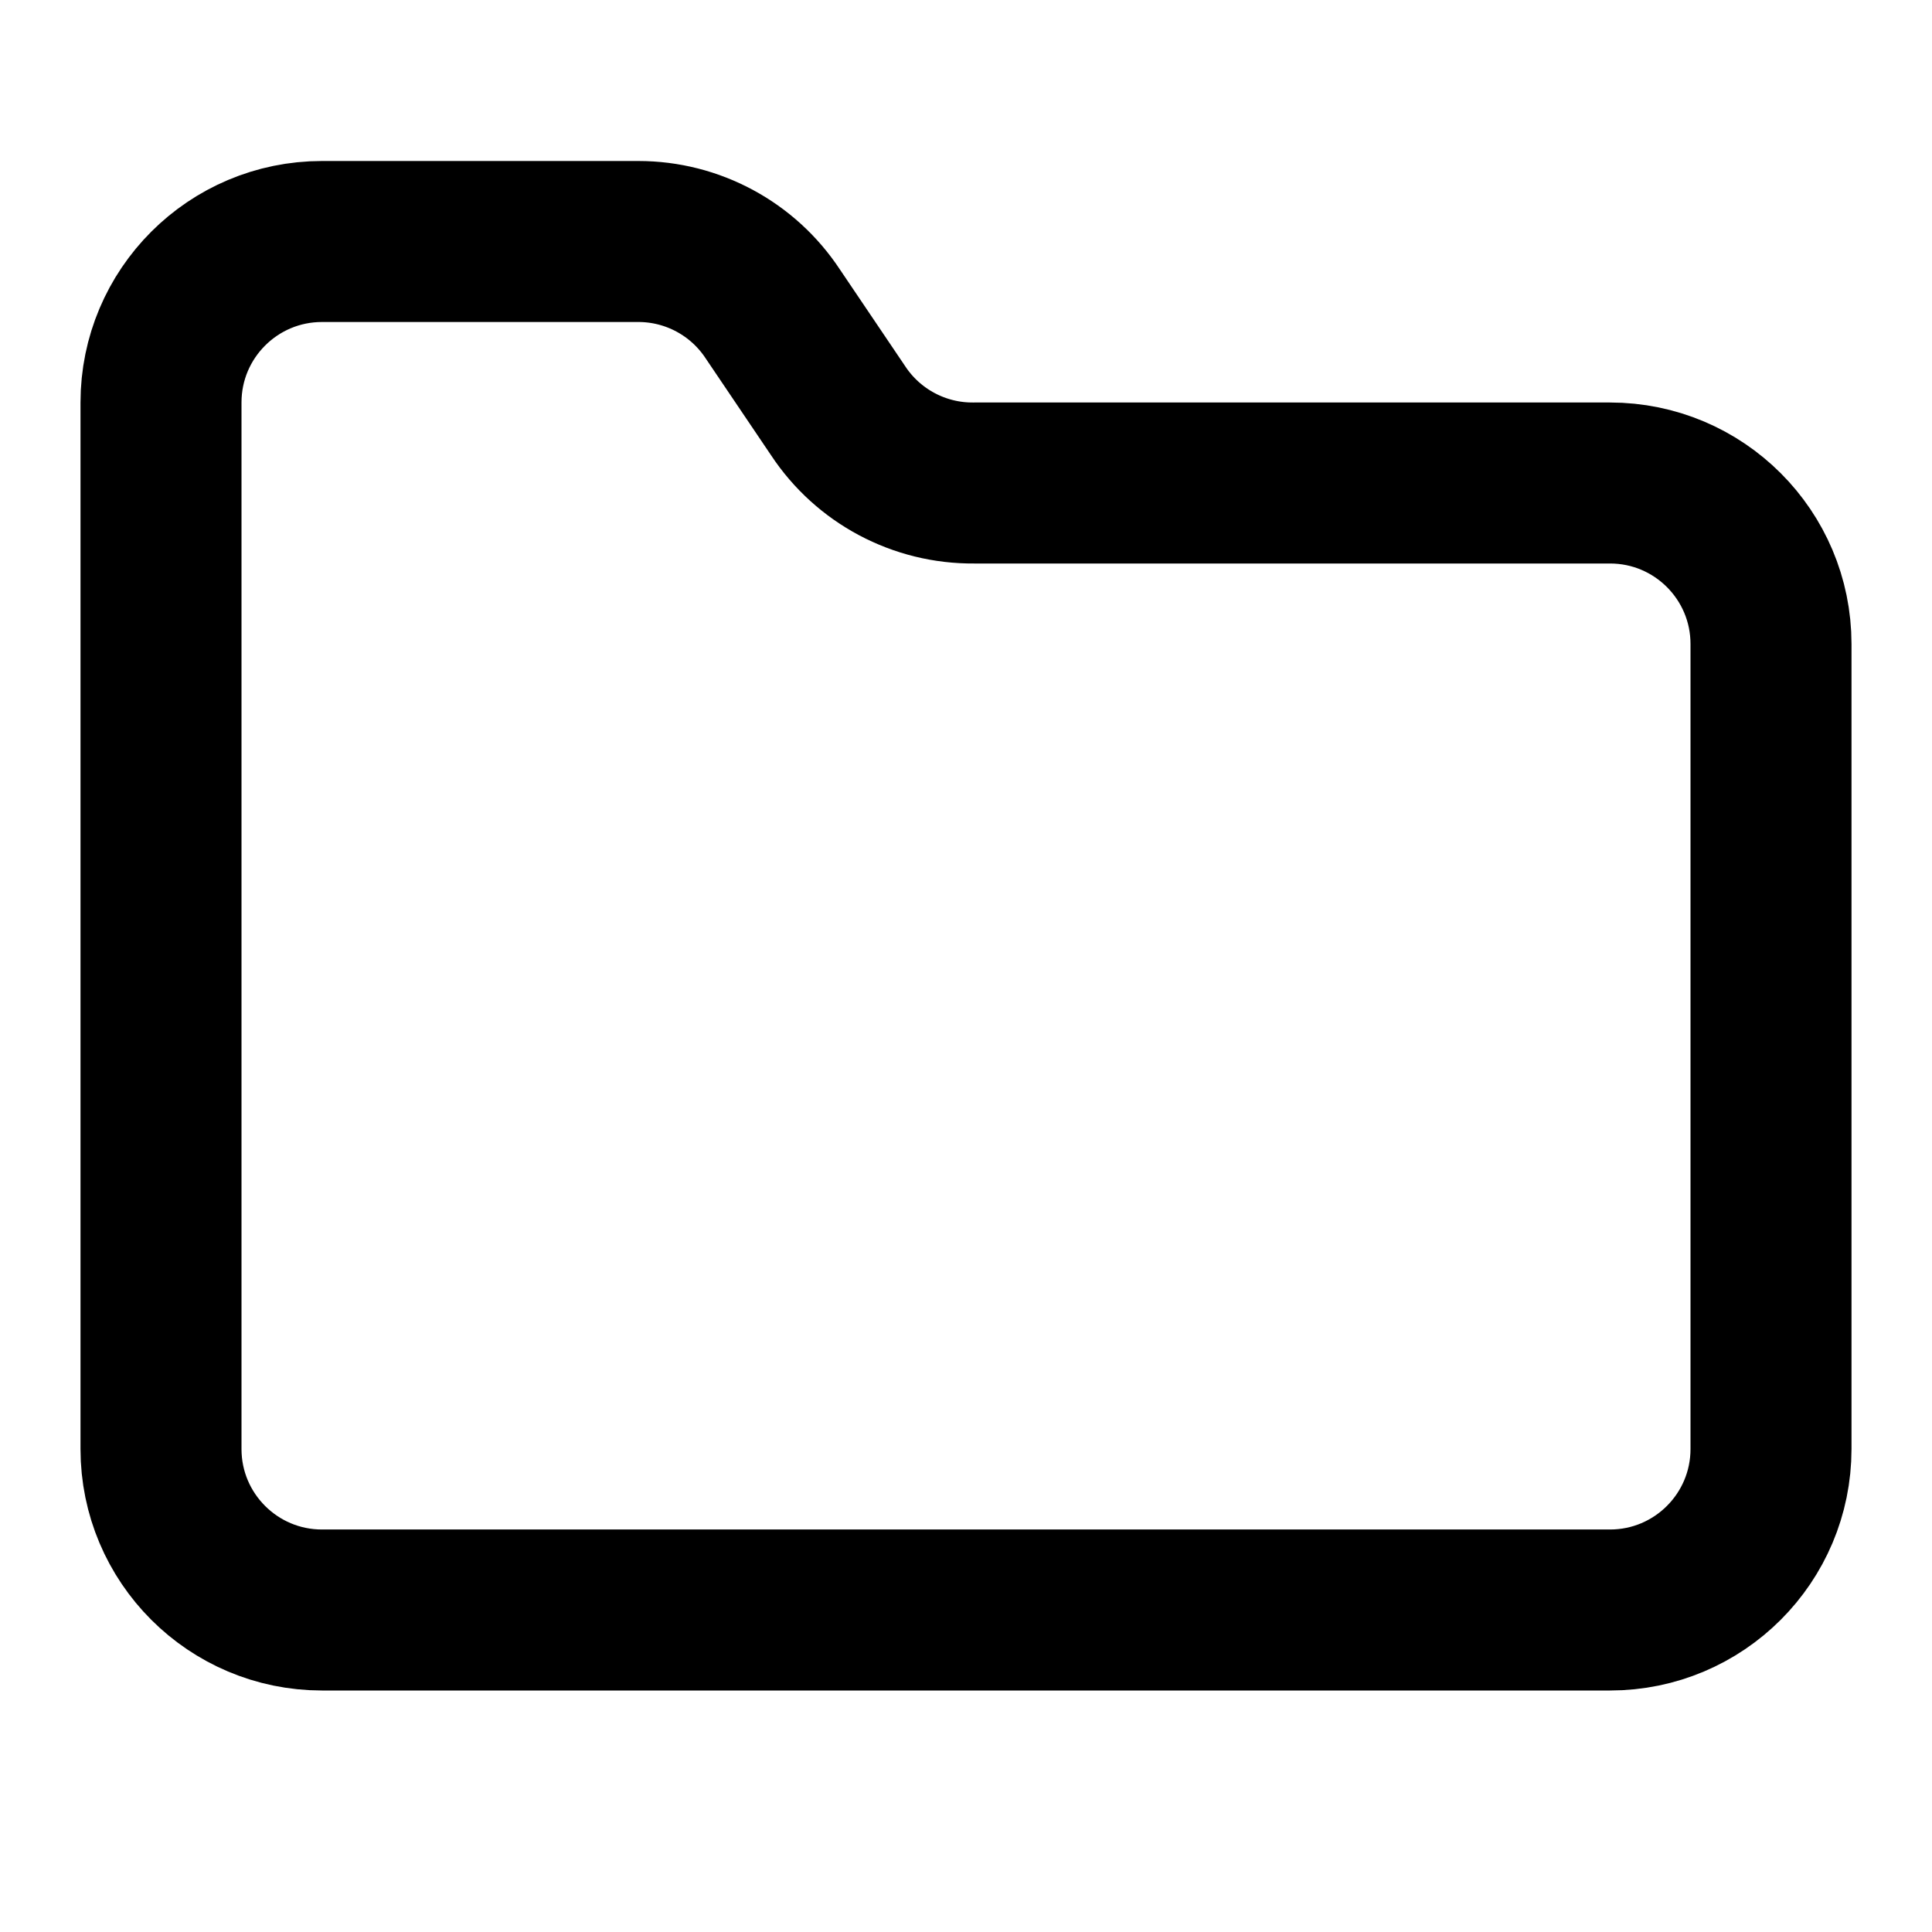
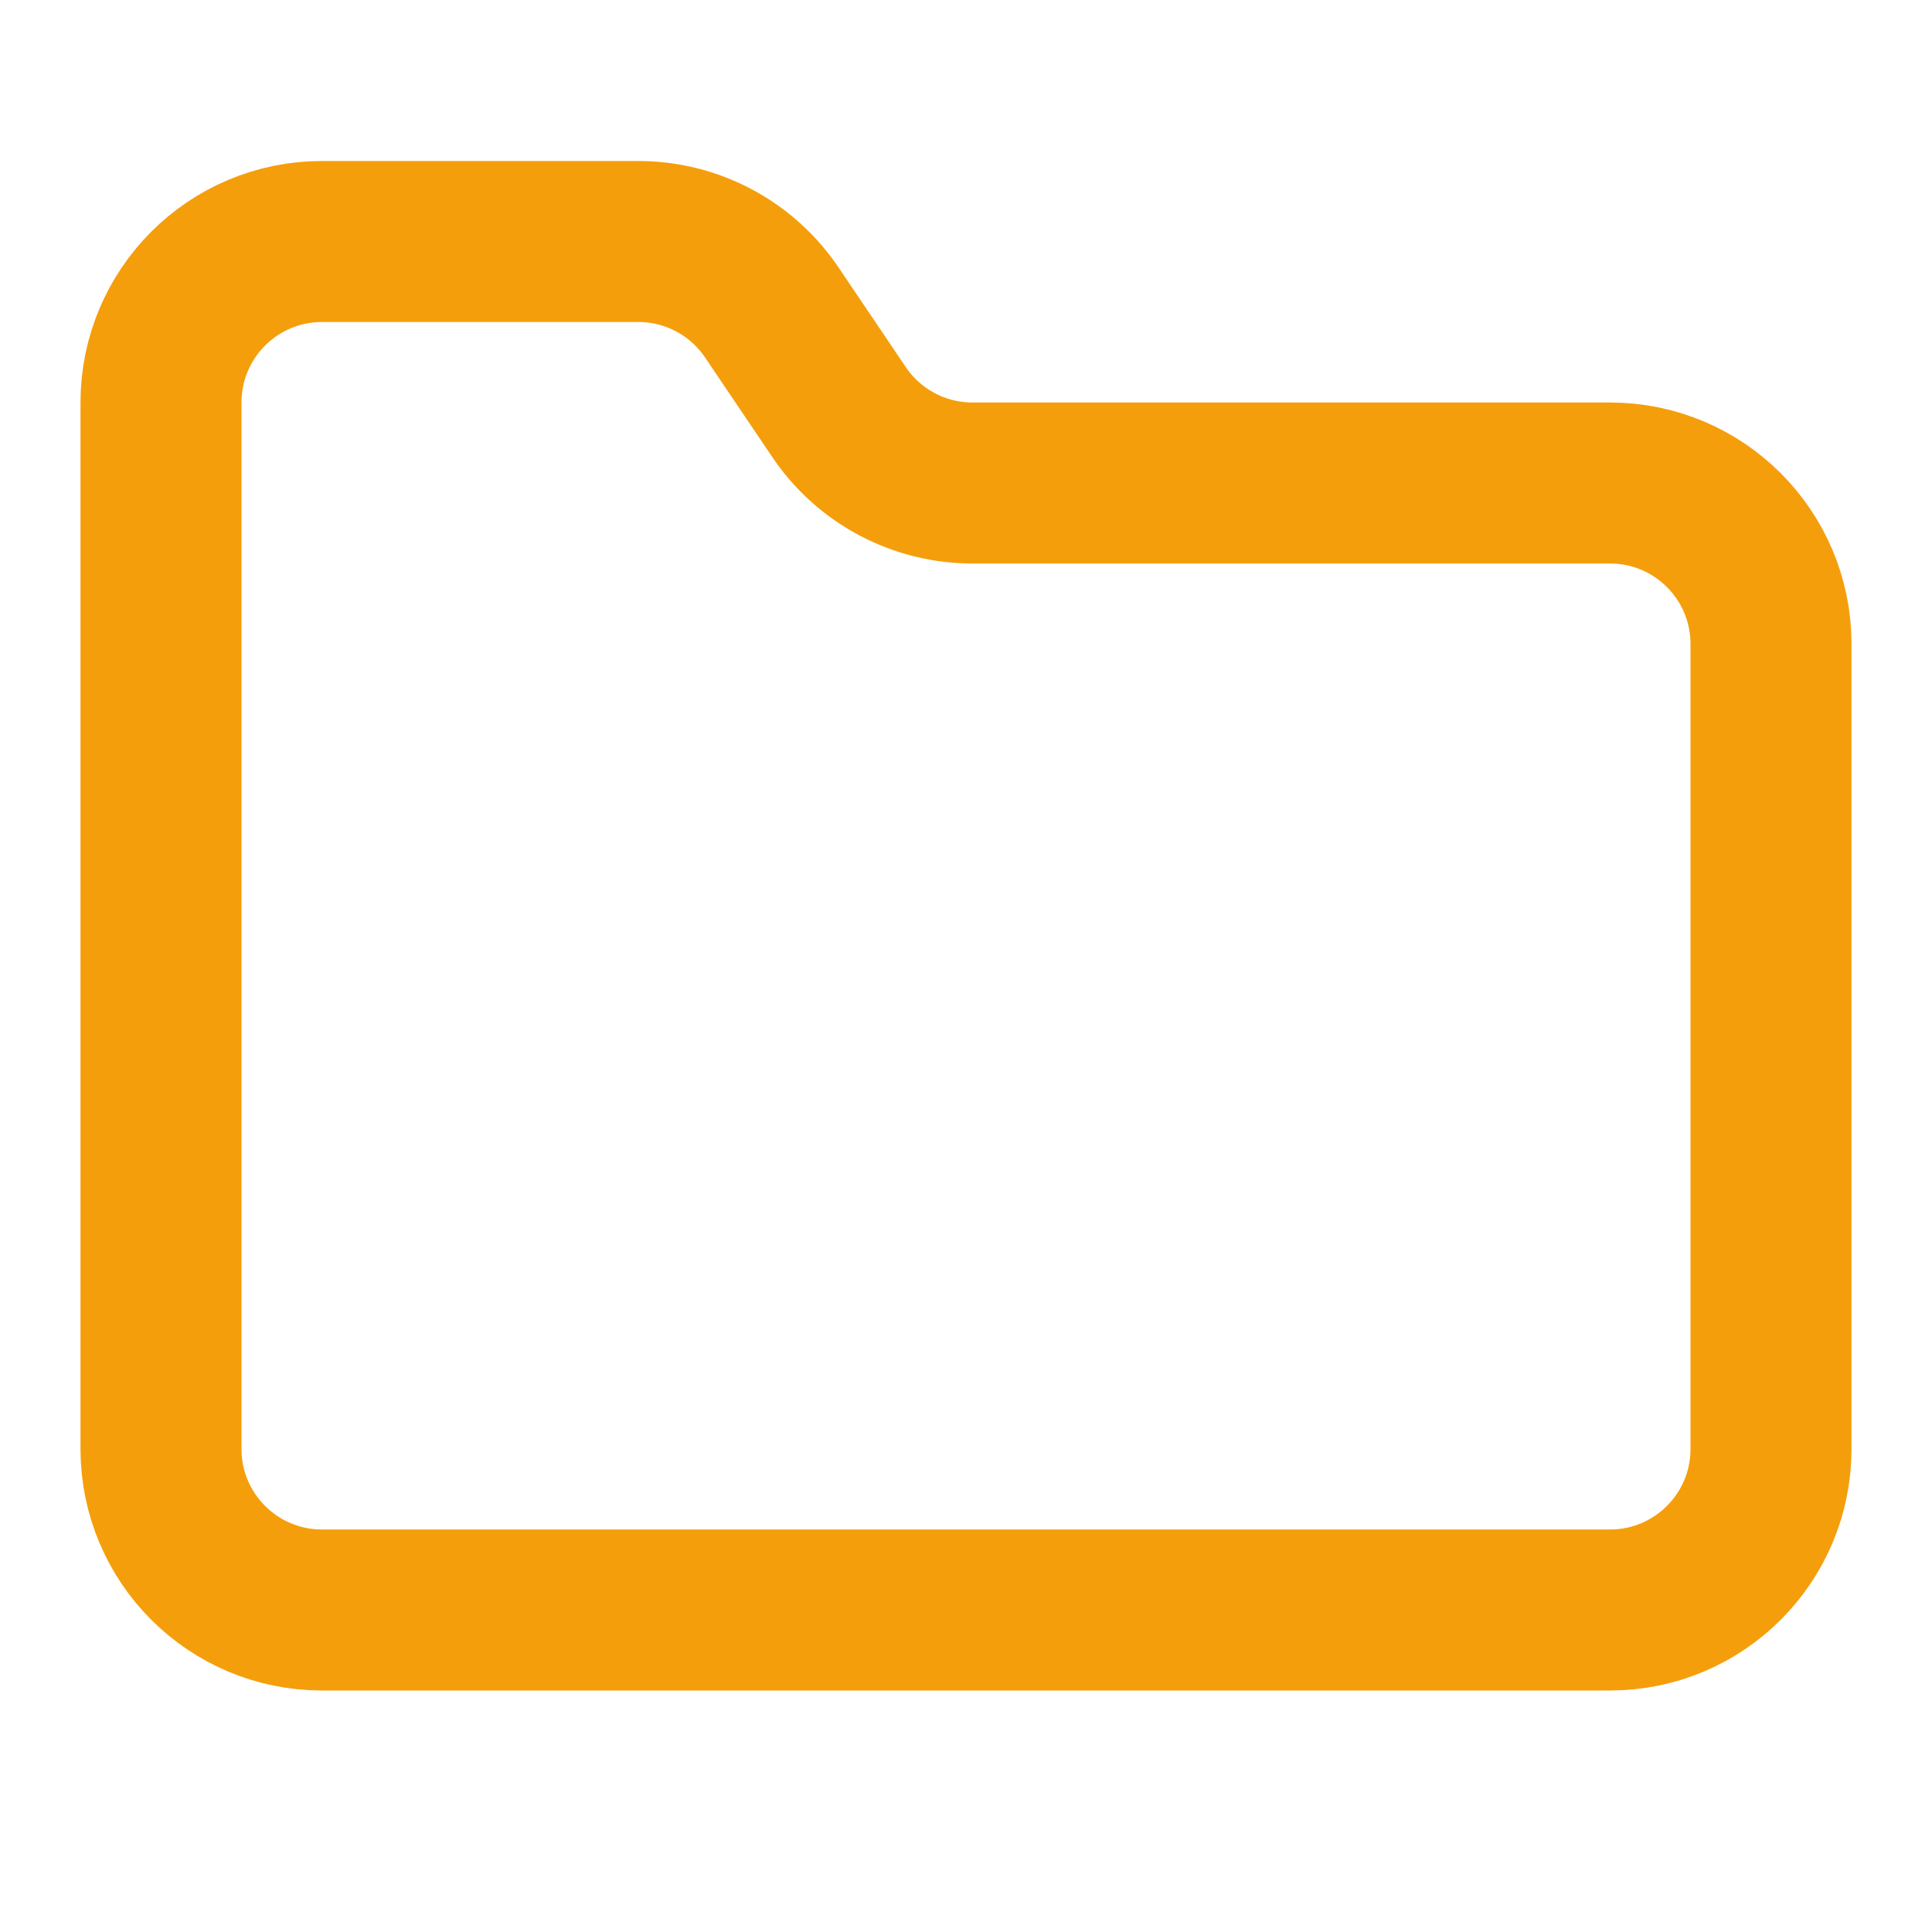
- <svg xmlns="http://www.w3.org/2000/svg" class="lucide lucide-folder" width="24" height="24" viewBox="0 0 24 24" fill="none" stroke="currentColor" stroke-width="2" stroke-linecap="round" stroke-linejoin="round">
+ <svg xmlns="http://www.w3.org/2000/svg" class="lucide lucide-folder" width="24" height="24" viewBox="0 0 24 24" fill="none" stroke="#f59e0b" stroke-width="2" stroke-linecap="round" stroke-linejoin="round">
  <path d="M20 20a2 2 0 0 0 2-2V8a2 2 0 0 0-2-2h-7.9a2 2 0 0 1-1.69-.9L9.6 3.9A2 2 0 0 0 7.93 3H4a2 2 0 0 0-2 2v13a2 2 0 0 0 2 2Z" />
</svg>
